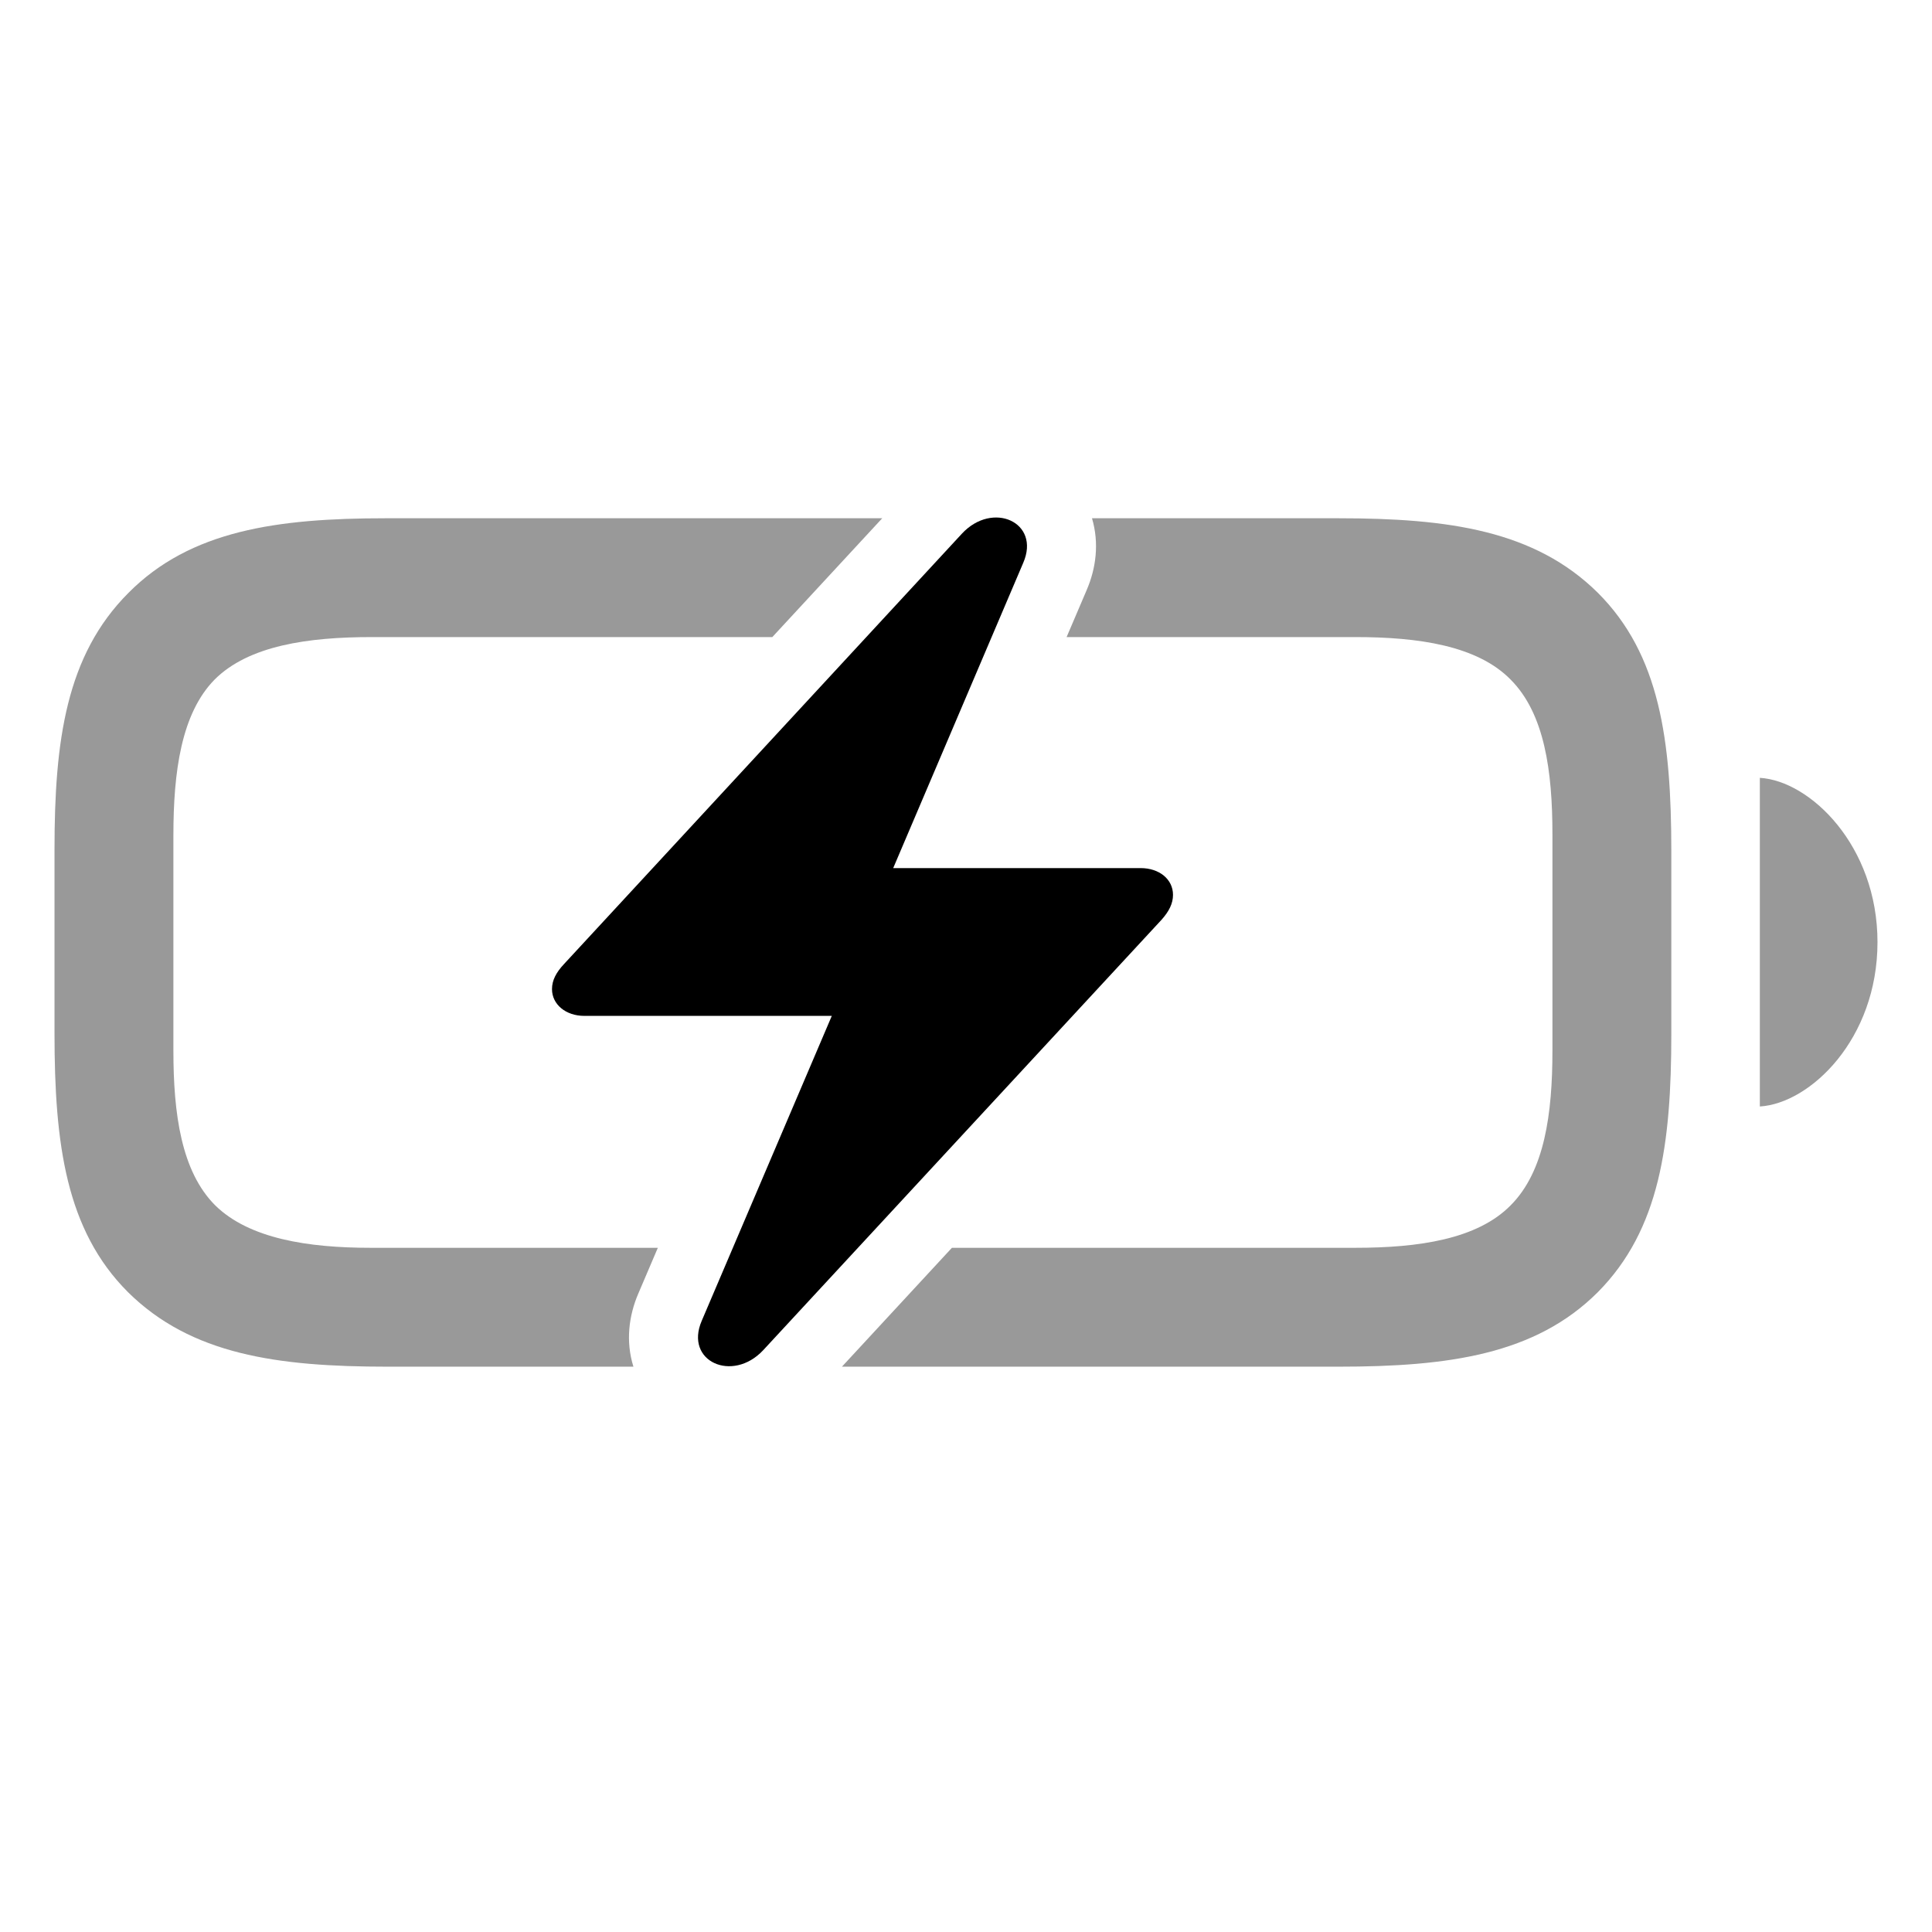
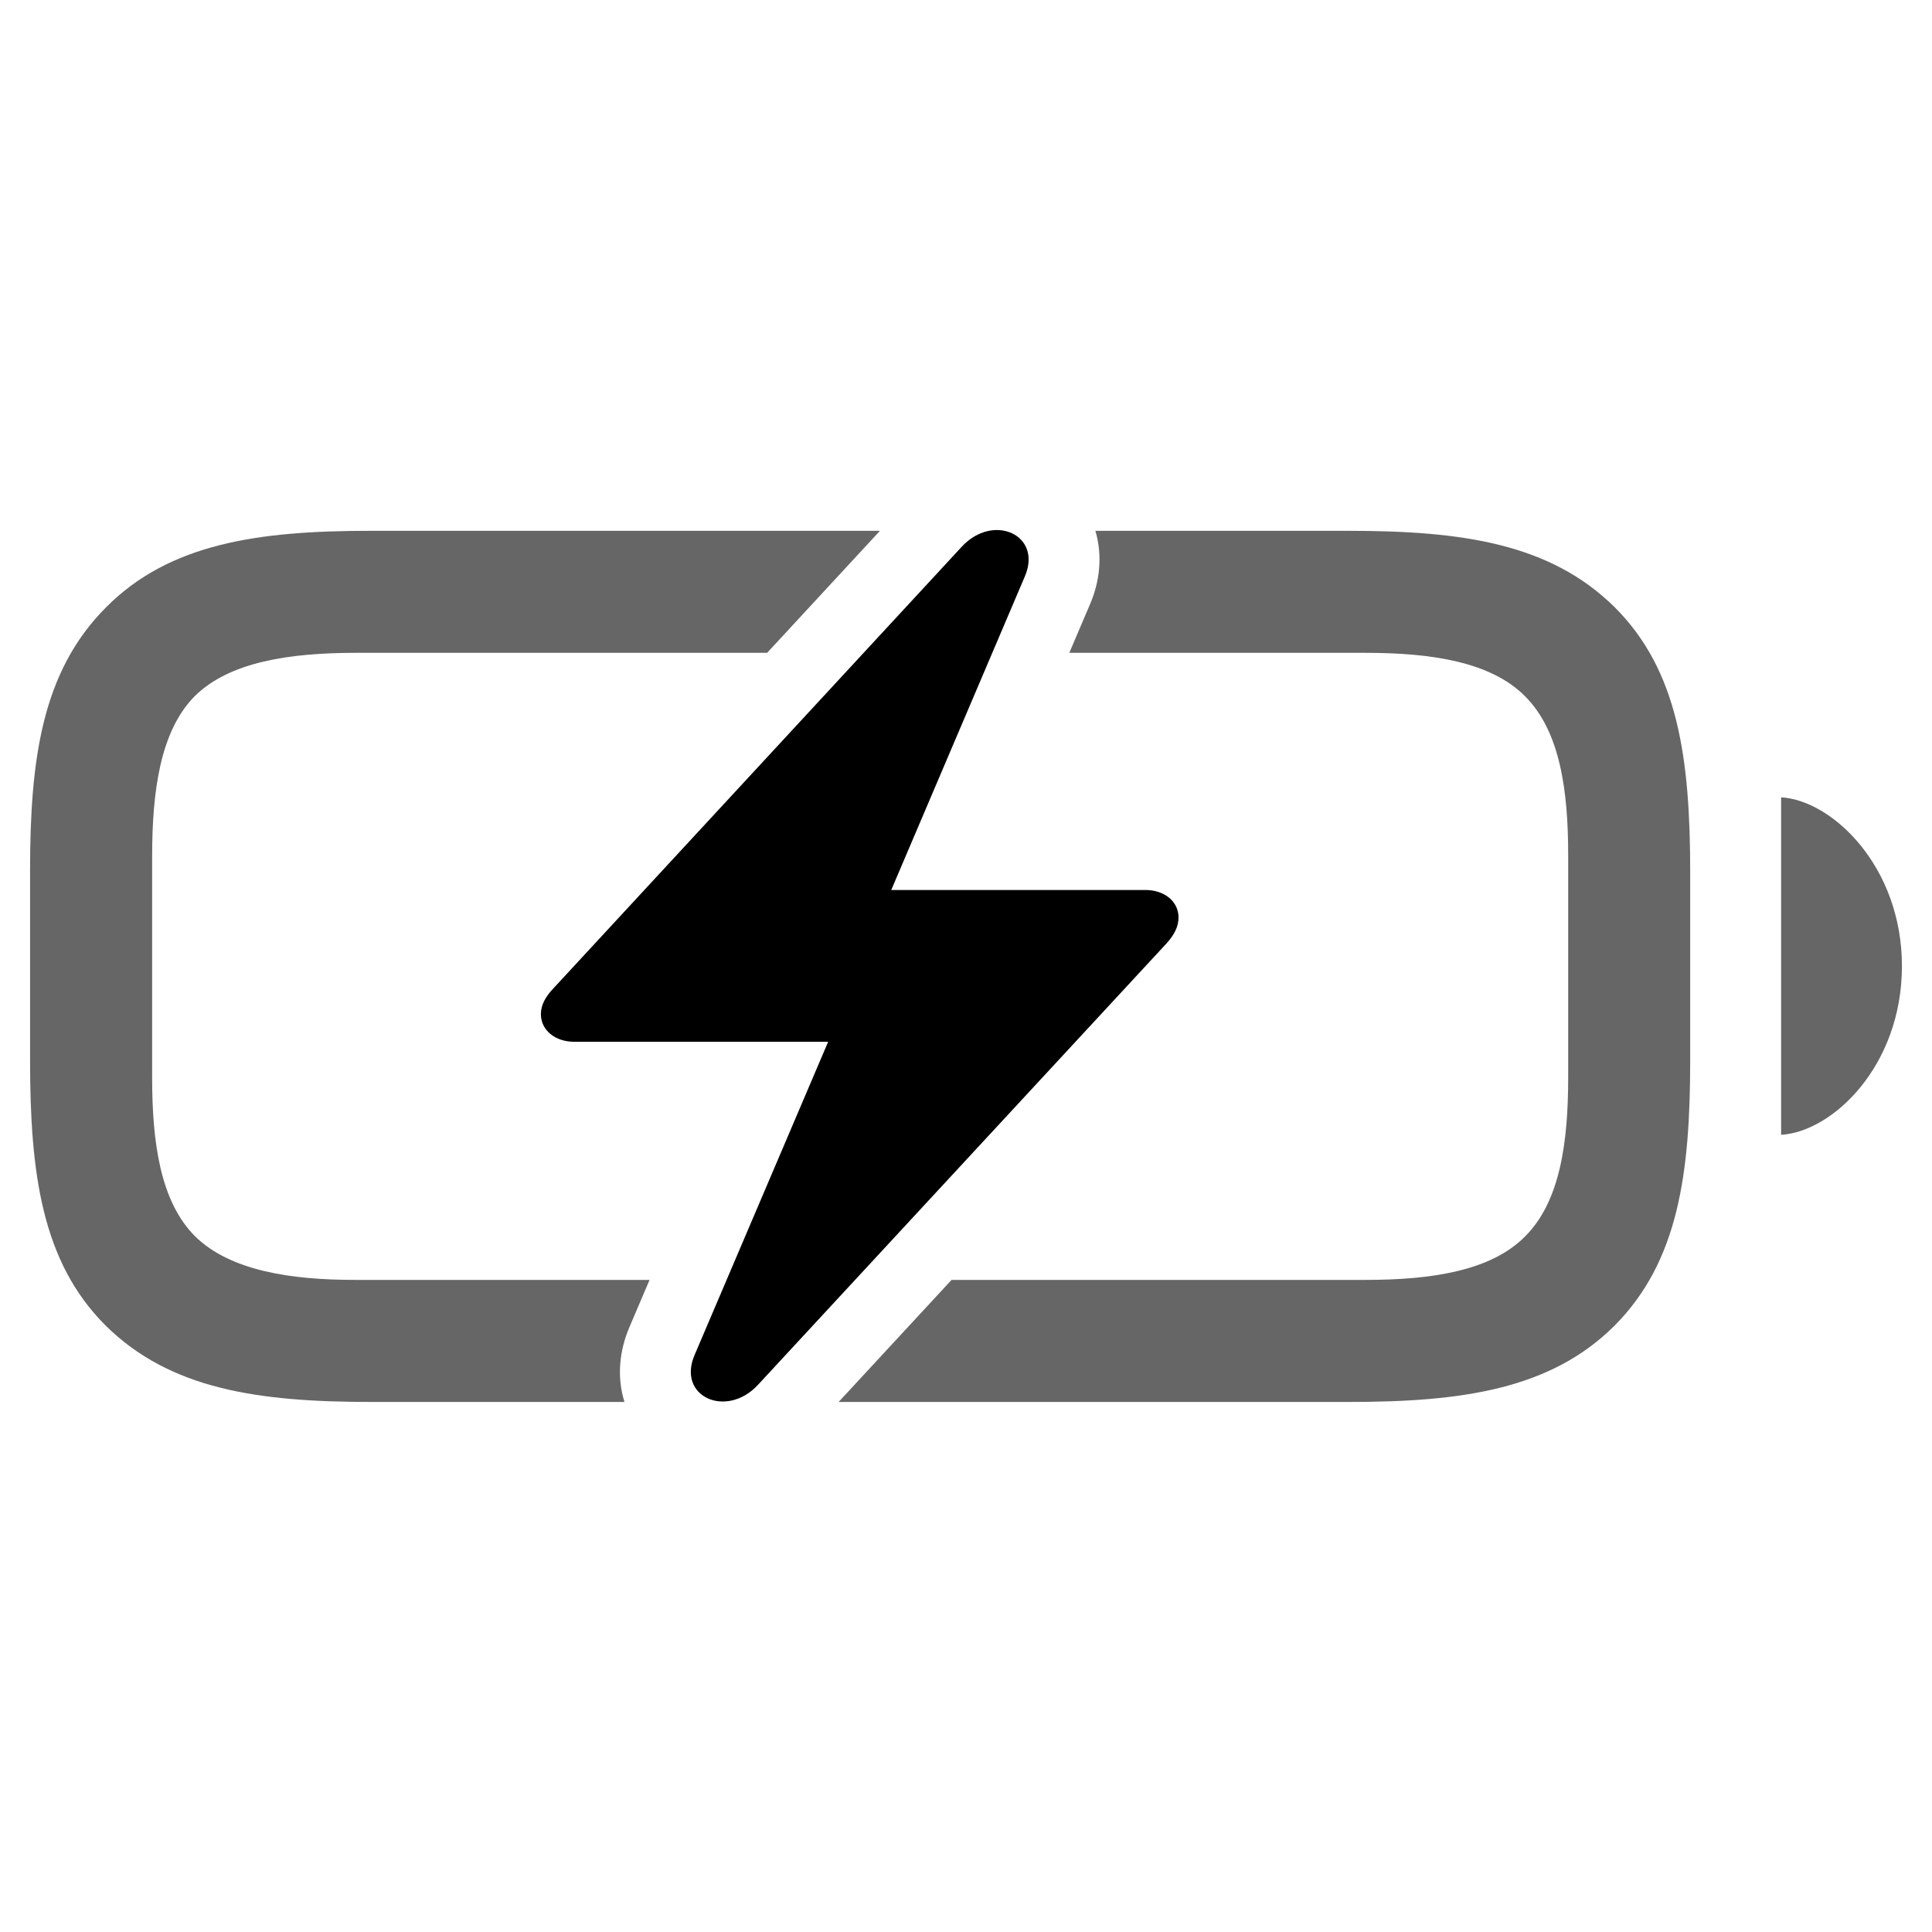
- <svg xmlns="http://www.w3.org/2000/svg" width="28" height="28" viewBox="0 0 28 28" fill="none">
-   <path d="M9.18 19.807H5.615C4.016 19.807 2.768 19.631 1.854 18.726C0.957 17.829 0.79 16.581 0.79 14.981V12.31C0.79 10.736 0.957 9.497 1.862 8.592C2.759 7.687 4.016 7.511 5.589 7.511H12.786L11.193 9.233H5.387C4.464 9.233 3.603 9.356 3.11 9.849C2.627 10.341 2.513 11.185 2.513 12.107V15.227C2.513 16.142 2.627 16.977 3.119 17.469C3.611 17.952 4.464 18.084 5.369 18.084H9.534L9.251 18.747L9.25 18.749C9.114 19.067 9.065 19.439 9.18 19.807Z M13.796 18.084H19.643C20.557 18.084 21.409 17.961 21.893 17.469C22.385 16.977 22.499 16.142 22.499 15.227V12.09C22.499 11.176 22.385 10.341 21.893 9.849C21.409 9.356 20.557 9.233 19.643 9.233H15.458L15.75 8.549C15.884 8.237 15.933 7.872 15.826 7.511H19.396C20.996 7.511 22.244 7.687 23.158 8.592C24.055 9.488 24.222 10.727 24.222 12.336V14.981C24.222 16.581 24.055 17.82 23.158 18.726C22.253 19.631 20.996 19.807 19.396 19.807H12.202L13.796 18.084Z M27.21 13.654C27.21 15.06 26.234 15.992 25.505 16.036V11.273C26.234 11.316 27.21 12.257 27.21 13.654Z" fill="currentColor" opacity="0.4" />
-   <path d="M8 14.335C8 14.556 8.198 14.723 8.47 14.723H12.055L10.17 19.142C9.916 19.731 10.615 20.044 11.06 19.569L16.833 13.331C16.944 13.207 17 13.093 17 12.969C17 12.743 16.802 12.581 16.53 12.581H12.945L14.83 8.156C15.084 7.568 14.385 7.255 13.94 7.735L8.173 13.973C8.062 14.092 8 14.205 8 14.335Z" fill="currentColor" />
+ <svg xmlns="http://www.w3.org/2000/svg" width="32" height="32" viewBox="0 0 32 32" fill="none">
+   <path d="M10.343 23.221H6.16C4.283 23.221 2.819 23.015 1.746 21.952C0.694 20.9 0.498 19.436 0.498 17.559V14.423C0.498 12.577 0.694 11.123 1.756 10.06C2.808 8.998 4.283 8.792 6.13 8.792H14.575L12.706 10.813H5.892C4.809 10.813 3.799 10.958 3.221 11.535C2.654 12.113 2.52 13.103 2.52 14.186V17.847C2.52 18.92 2.654 19.9 3.231 20.477C3.809 21.045 4.809 21.199 5.872 21.199H10.759L10.427 21.977L10.426 21.98C10.266 22.353 10.209 22.79 10.343 23.221Z M15.761 21.199H22.622C23.694 21.199 24.695 21.055 25.262 20.477C25.84 19.9 25.974 18.92 25.974 17.847V14.165C25.974 13.093 25.84 12.113 25.262 11.535C24.695 10.958 23.694 10.813 22.622 10.813H17.711L18.053 10.011C18.211 9.644 18.268 9.215 18.143 8.792H22.333C24.21 8.792 25.674 8.998 26.747 10.06C27.799 11.112 27.995 12.567 27.995 14.454V17.559C27.995 19.436 27.799 20.89 26.747 21.952C25.685 23.015 24.21 23.221 22.333 23.221H13.89L15.761 21.199Z M31.502 16.001C31.502 17.651 30.357 18.745 29.501 18.796V13.206C30.357 13.258 31.502 14.361 31.502 16.001Z" fill="currentColor" opacity="0.6" />
+   <path d="M8.959 16.799C8.959 17.059 9.191 17.255 9.51 17.255H13.717L11.505 22.442C11.208 23.132 12.027 23.499 12.55 22.942L19.325 15.622C19.455 15.476 19.52 15.343 19.52 15.197C19.52 14.931 19.288 14.741 18.969 14.741H14.762L16.974 9.549C17.272 8.859 16.452 8.491 15.93 9.055L9.162 16.375C9.032 16.514 8.959 16.647 8.959 16.799Z" fill="currentColor" />
</svg>
